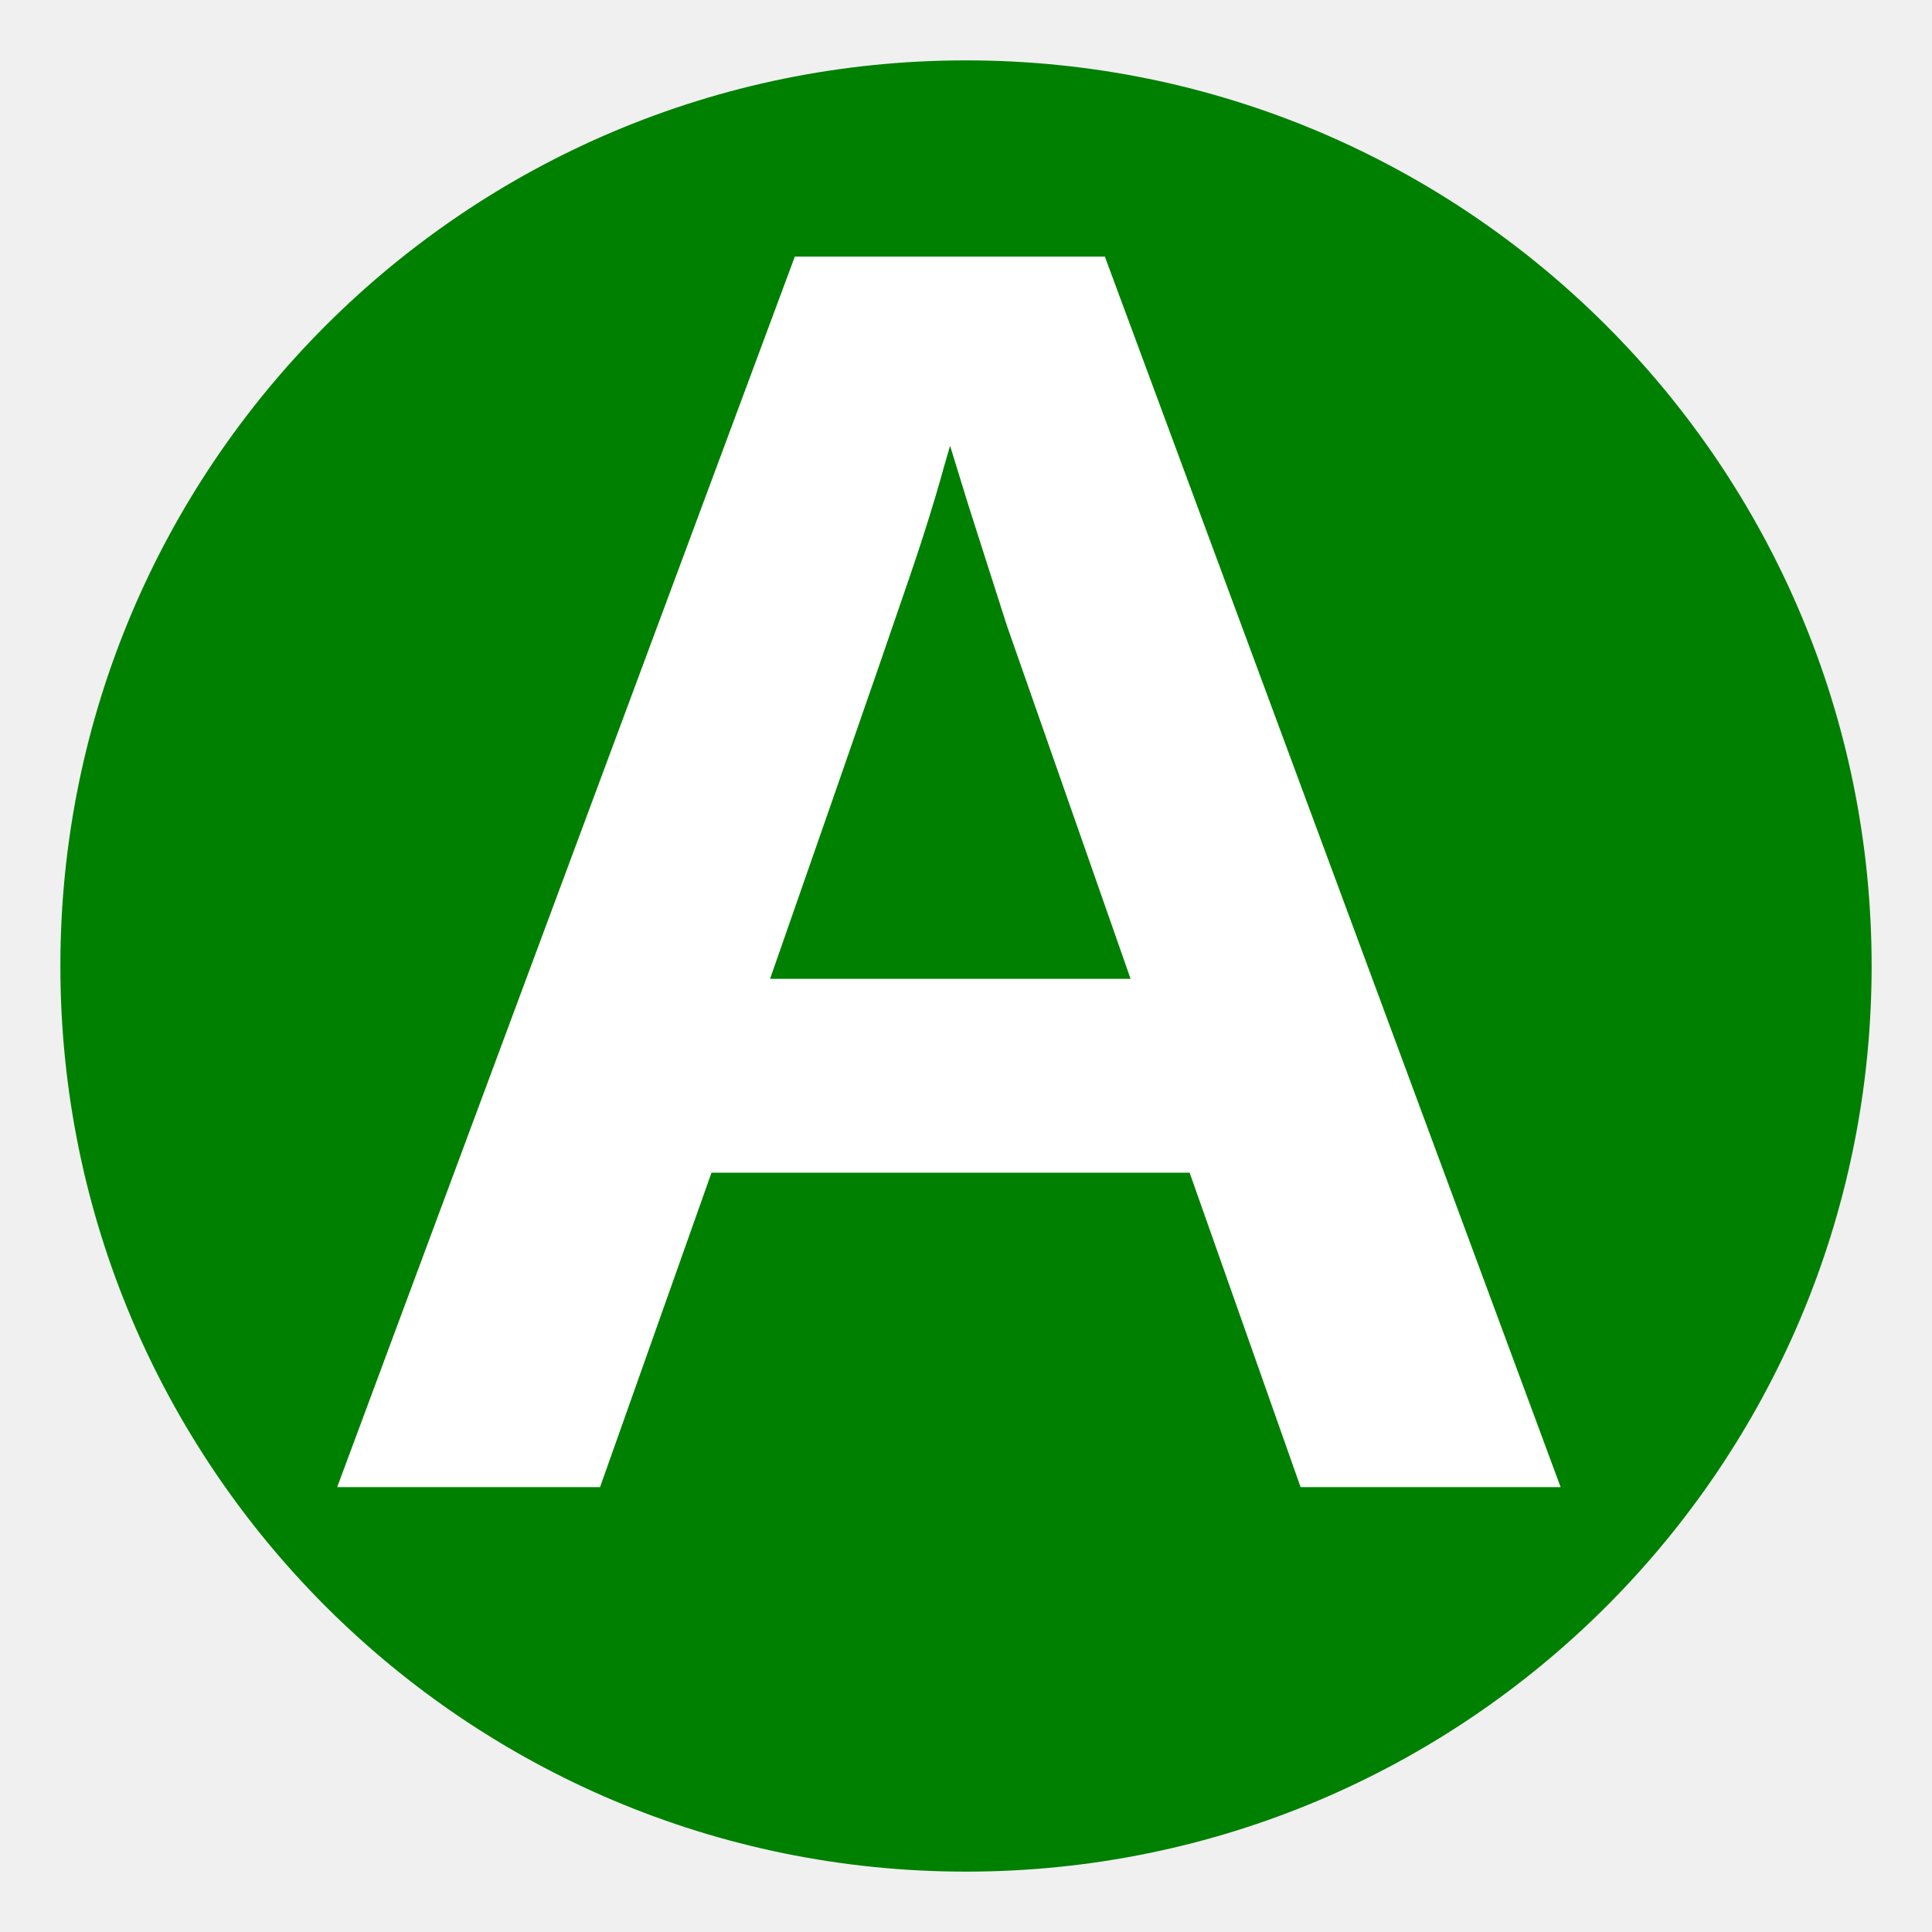
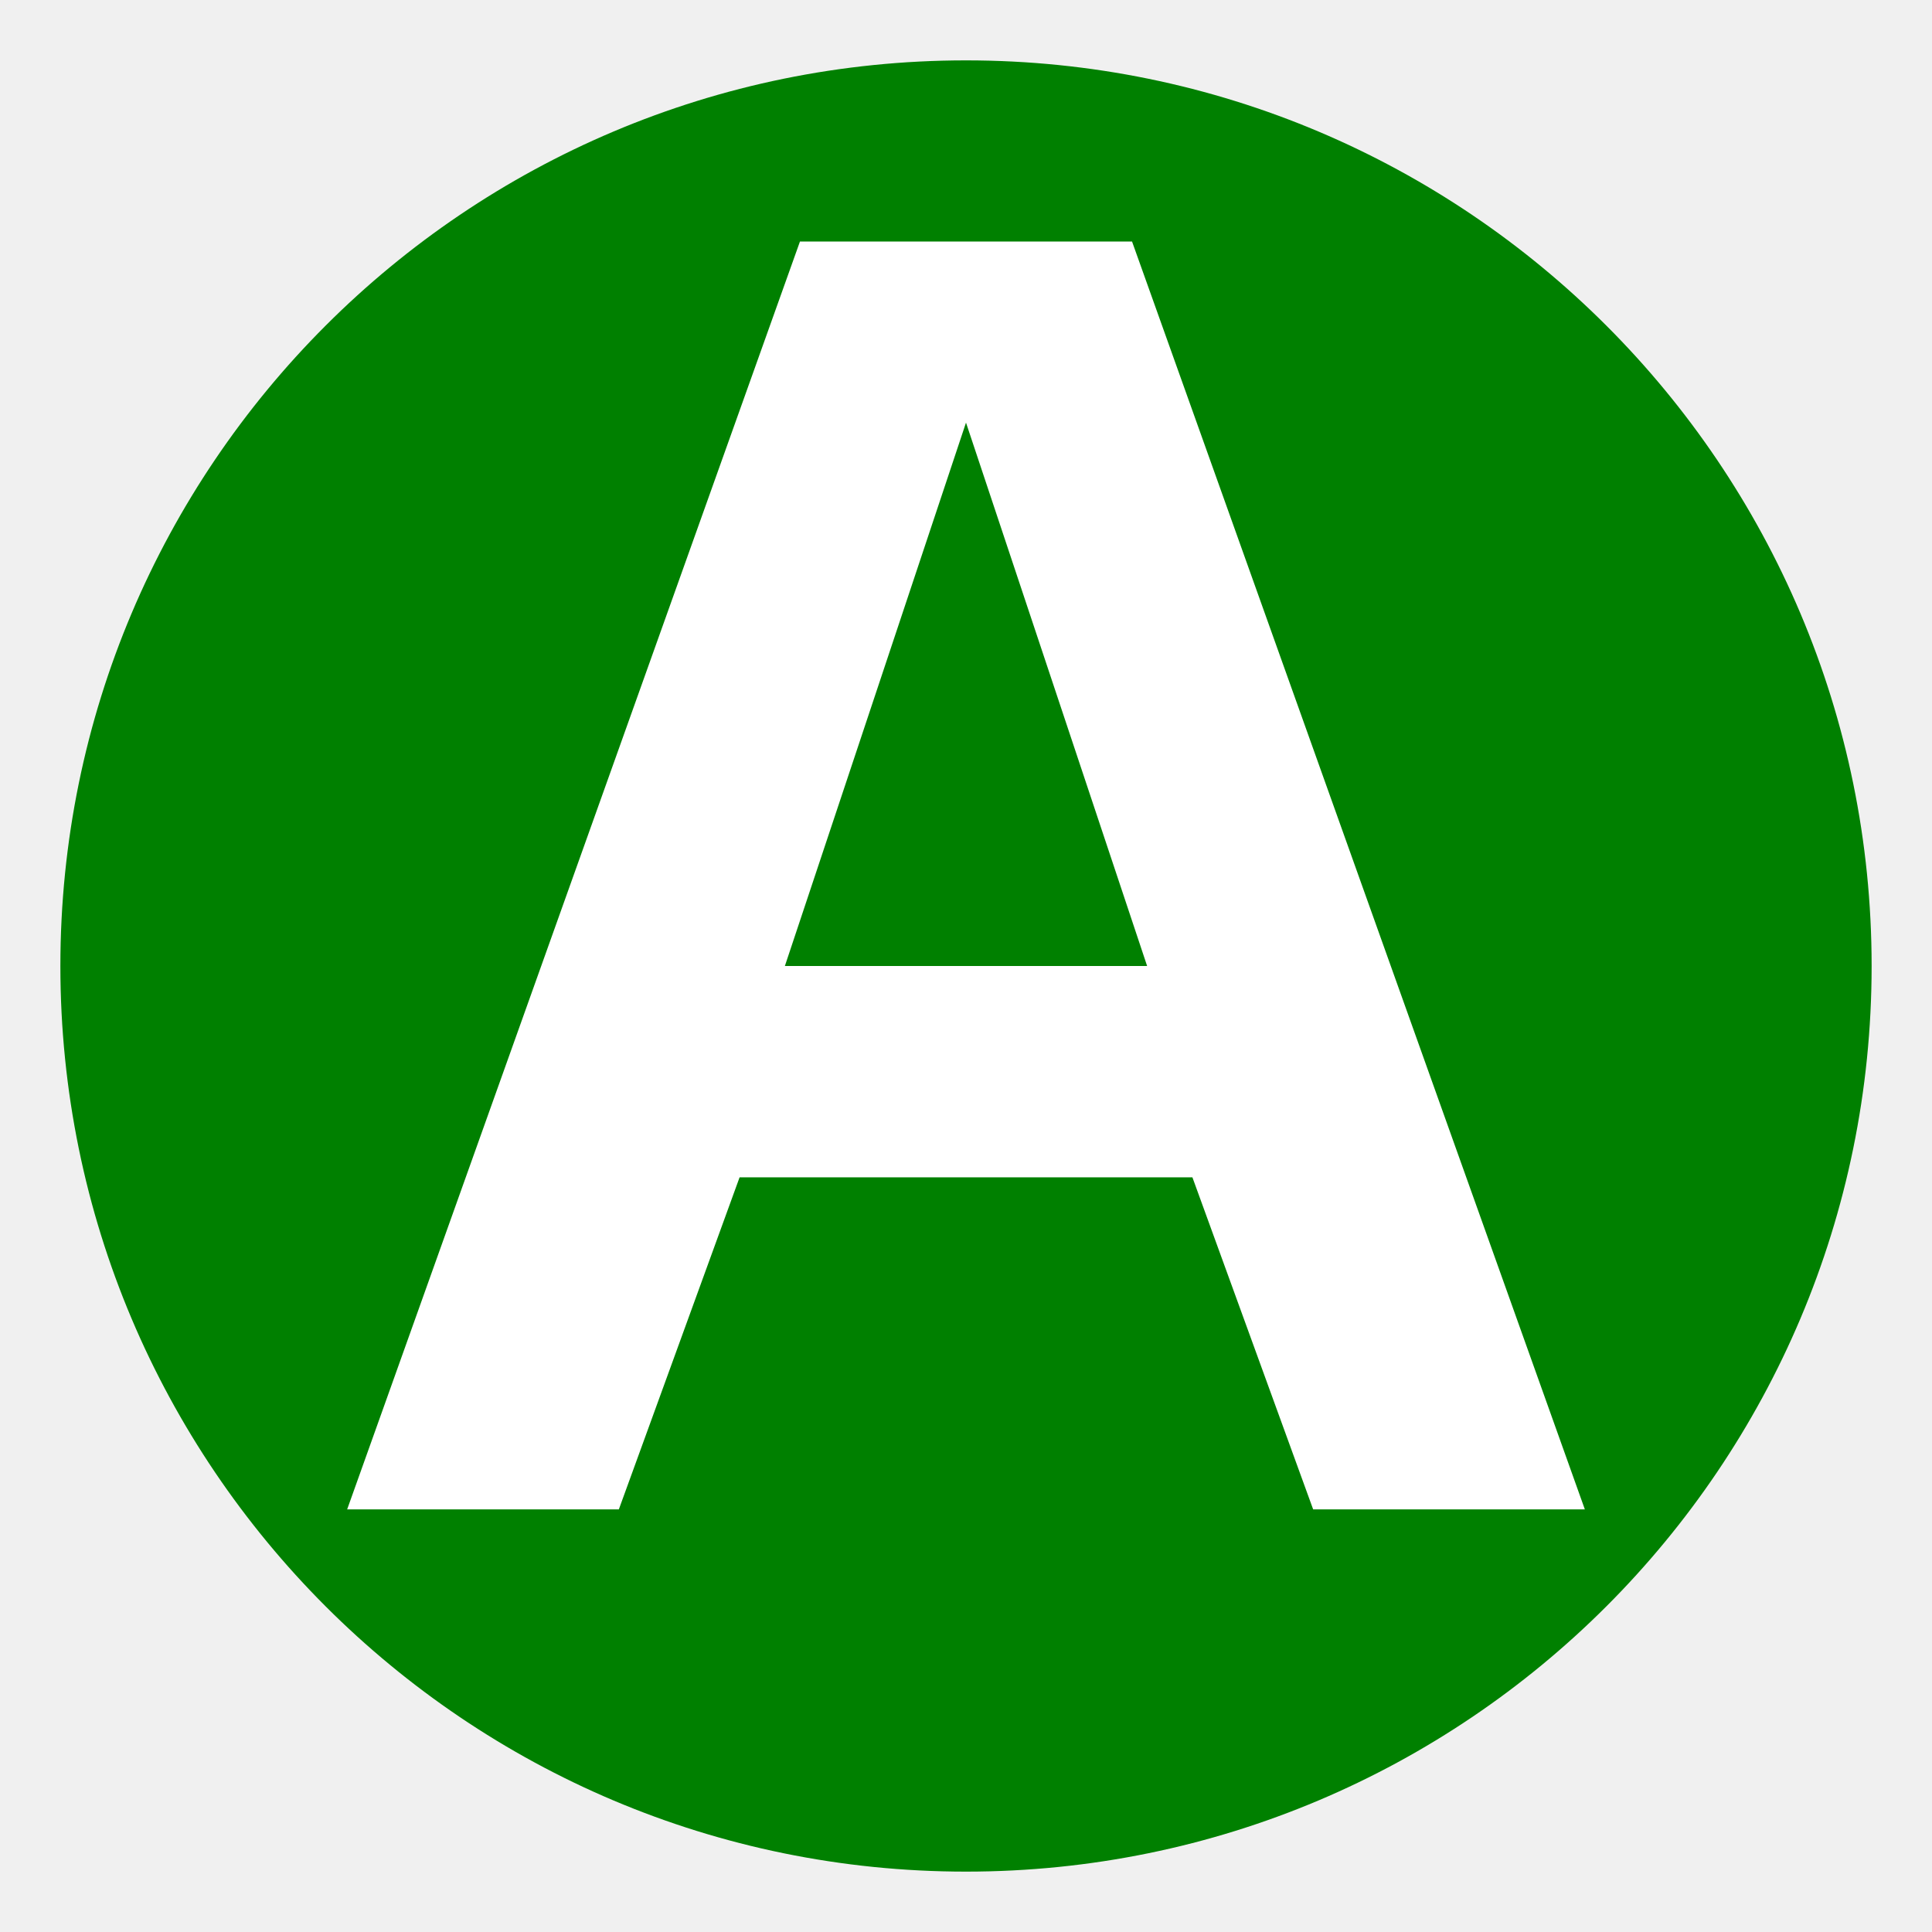
<svg xmlns="http://www.w3.org/2000/svg" width="64" height="64" version="1.1">
  <circle fill="#008000" cx="32" cy="32" r="30" />
-   <text xml:space="preserve" style="font-size:59.832px;font-style:normal;font-variant:normal;font-weight:bold;font-stretch:normal;text-align:start;line-height:125%;writing-mode:lr-tb;text-anchor:start;fill:#ffffff;fill-opacity:1;stroke:none;font-family:Arial" x="9.578" y="49.737" transform="scale(1.009654,0.9904381)">
-     <tspan x="9.578" y="49.737">
-       <tspan x="9.578" y="49.737">A</tspan>
-     </tspan>
-   </text>
+   <path fill="white" d="M32,8 l5.5,0 l15,42 l-9,0 l-4,-11 l-15,0 l-4,11 l-9,0 l15,-42 l5.5,0 m0,6 l-6,18 l12,0 Z" />
</svg>
